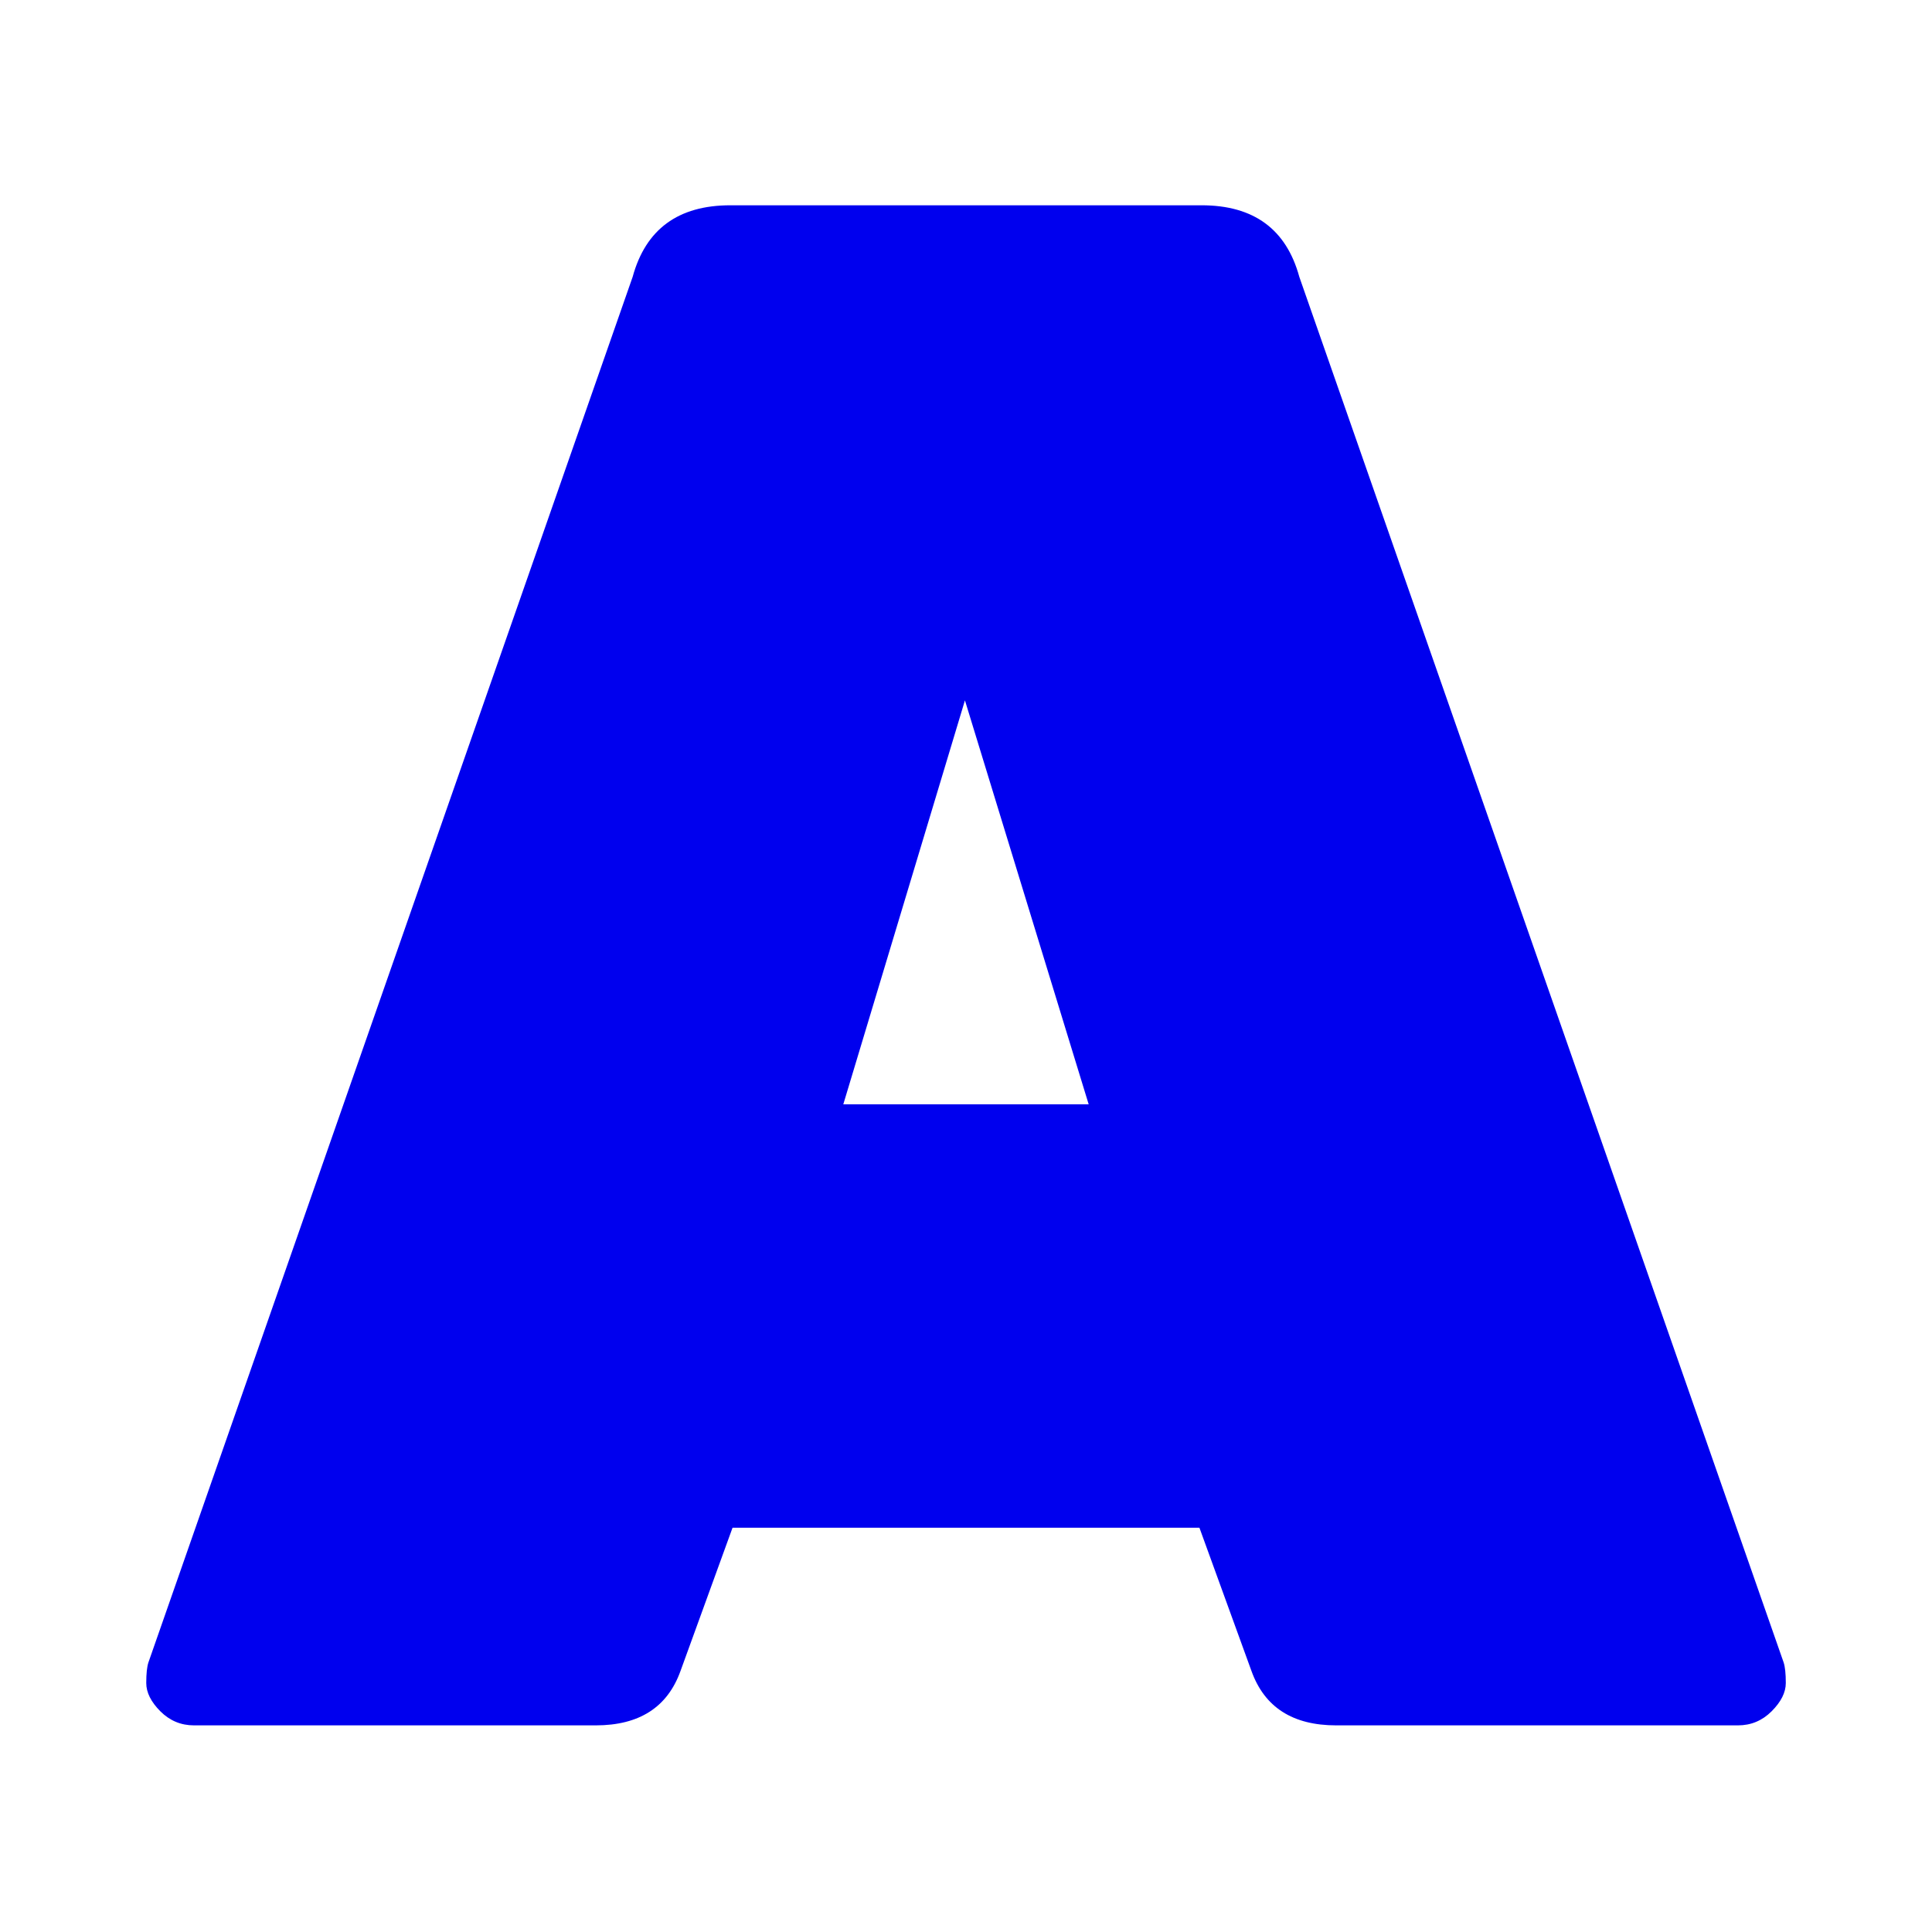
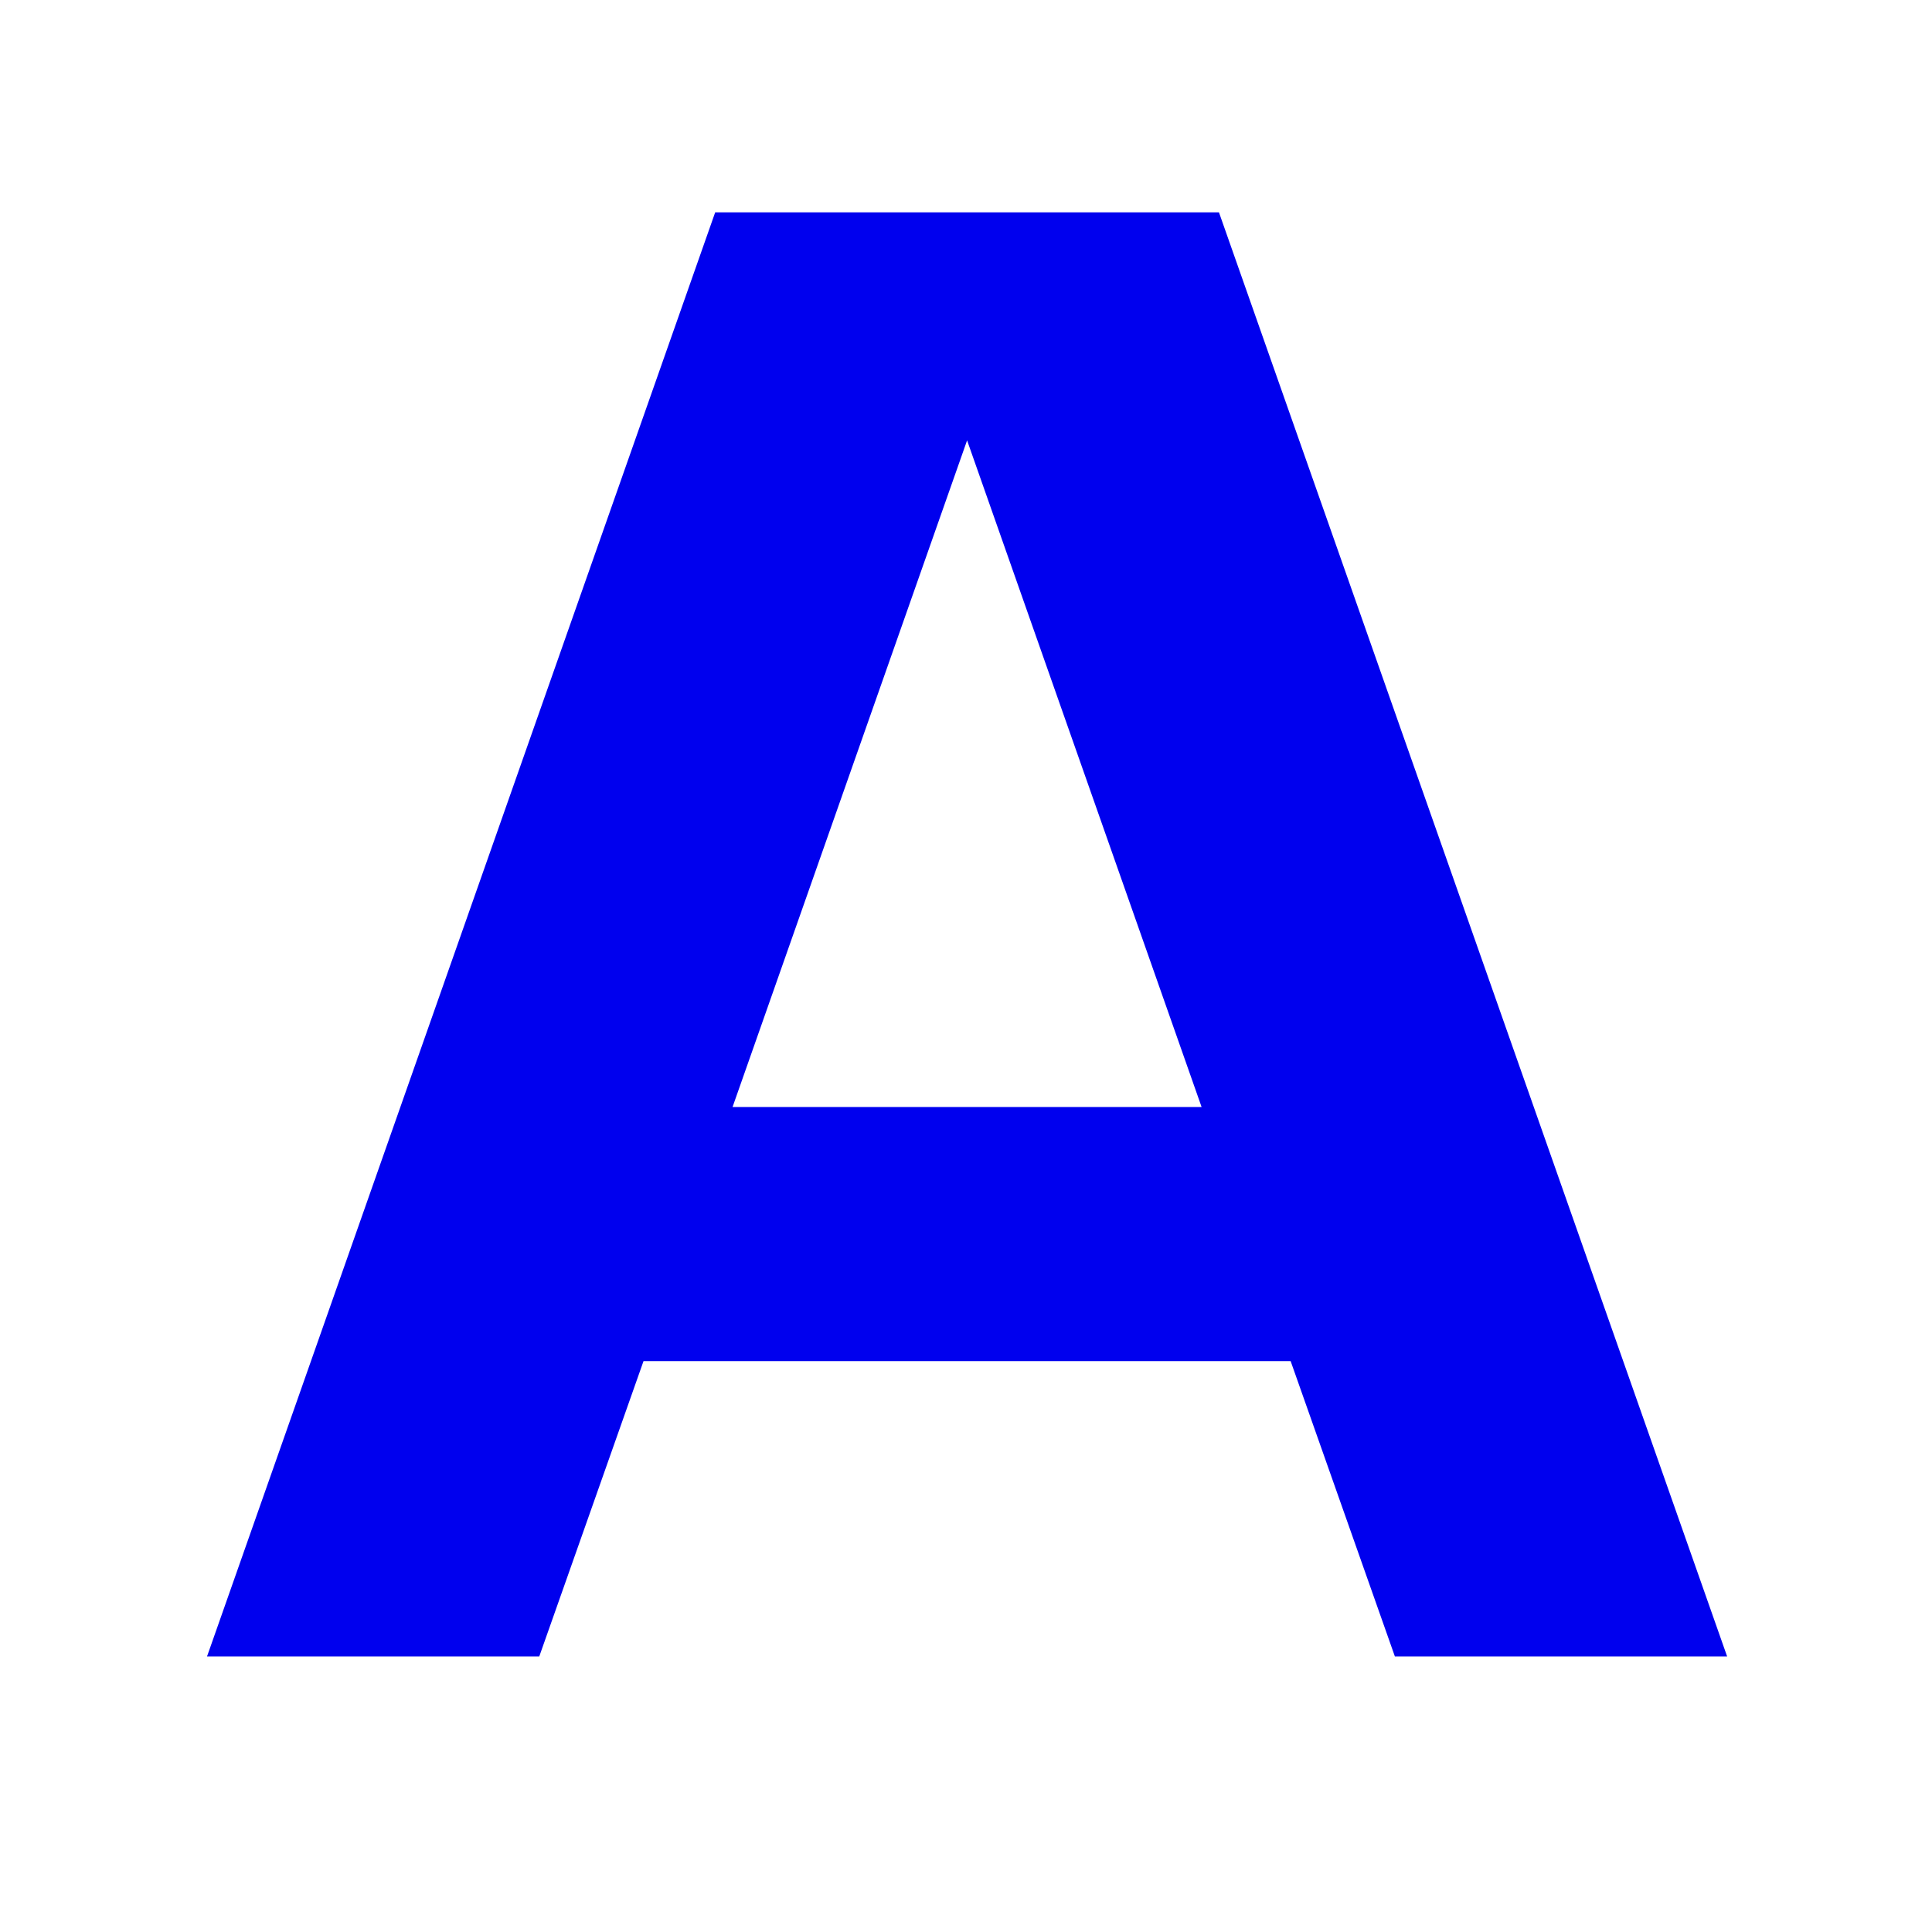
<svg xmlns="http://www.w3.org/2000/svg" width="500" zoomAndPan="magnify" viewBox="0 0 375 375" height="500" preserveAspectRatio="xMidYMid meet" version="1.0">
  <defs>
-     <g>
-       <g id="id1" />
-     </g>
+     <g />
  </defs>
  <g fill="rgb(0%, 0%, 93.329%)" fill-opacity="1">
-     <g transform="translate(22.05937, 334.8931)">
+     <g transform="translate(27.53907, 321.5157)">
      <g>
-         <path d="M 119.703 -295.047 L 211.172 -295.047 C 221.285 -295.047 227.609 -290.41 230.141 -281.141 L 324.141 -12.219 C 324.422 -11.375 324.562 -10.039 324.562 -8.219 C 324.562 -6.395 323.645 -4.566 321.812 -2.734 C 319.988 -0.91 317.812 0 315.281 0 L 237.297 0 C 228.867 0 223.391 -3.508 220.859 -10.531 L 210.75 -38.359 L 120.125 -38.359 L 110.016 -10.531 C 107.484 -3.508 102.004 0 93.578 0 L 15.594 0 C 13.062 0 10.883 -0.91 9.062 -2.734 C 7.238 -4.566 6.328 -6.395 6.328 -8.219 C 6.328 -10.039 6.469 -11.375 6.75 -12.219 L 100.734 -281.141 C 103.266 -290.41 109.586 -295.047 119.703 -295.047 Z M 141.625 -120.547 L 189.25 -120.547 L 165.234 -198.953 Z M 141.625 -120.547 " />
+         <path d="M 243.207 0 L 307.695 0 L 209.062 -280.297 L 111.277 -280.297 L 12.645 0 L 77.133 0 L 97.367 -57.324 L 222.973 -57.324 Z M 114.648 -106.641 L 160.172 -236.039 L 205.691 -106.641 Z M 114.648 -106.641 " />
      </g>
    </g>
  </g>
</svg>
